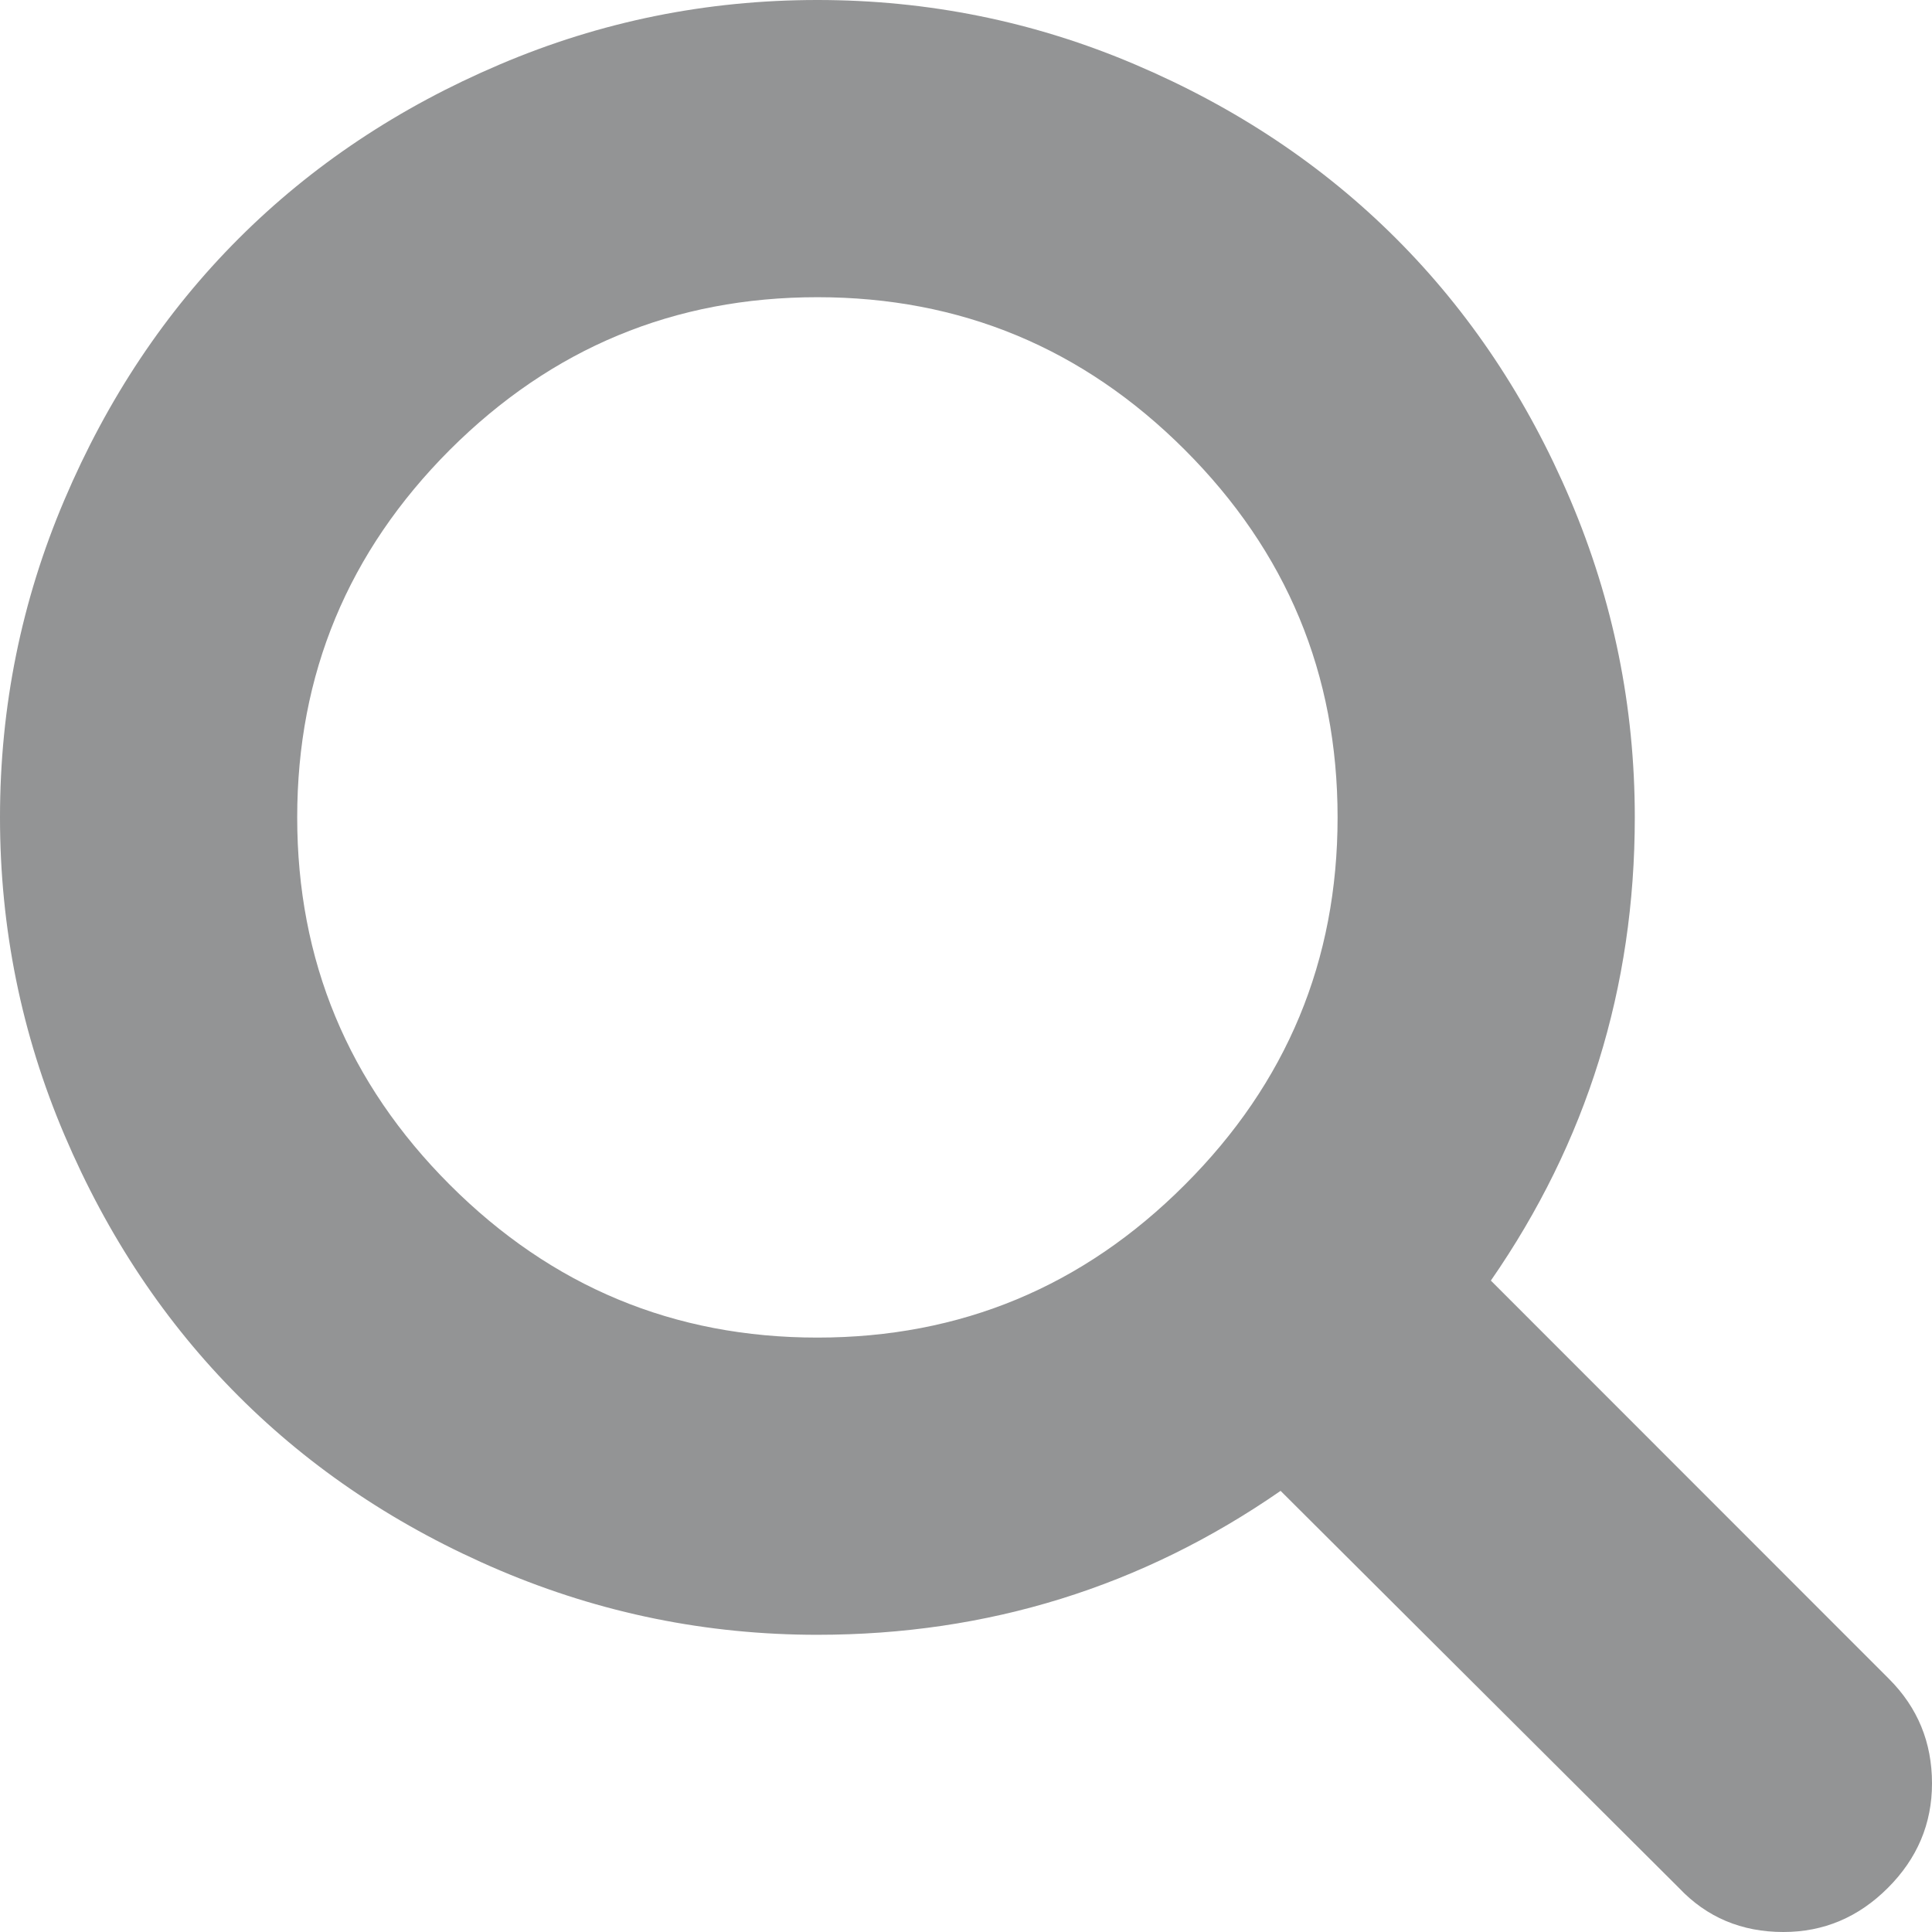
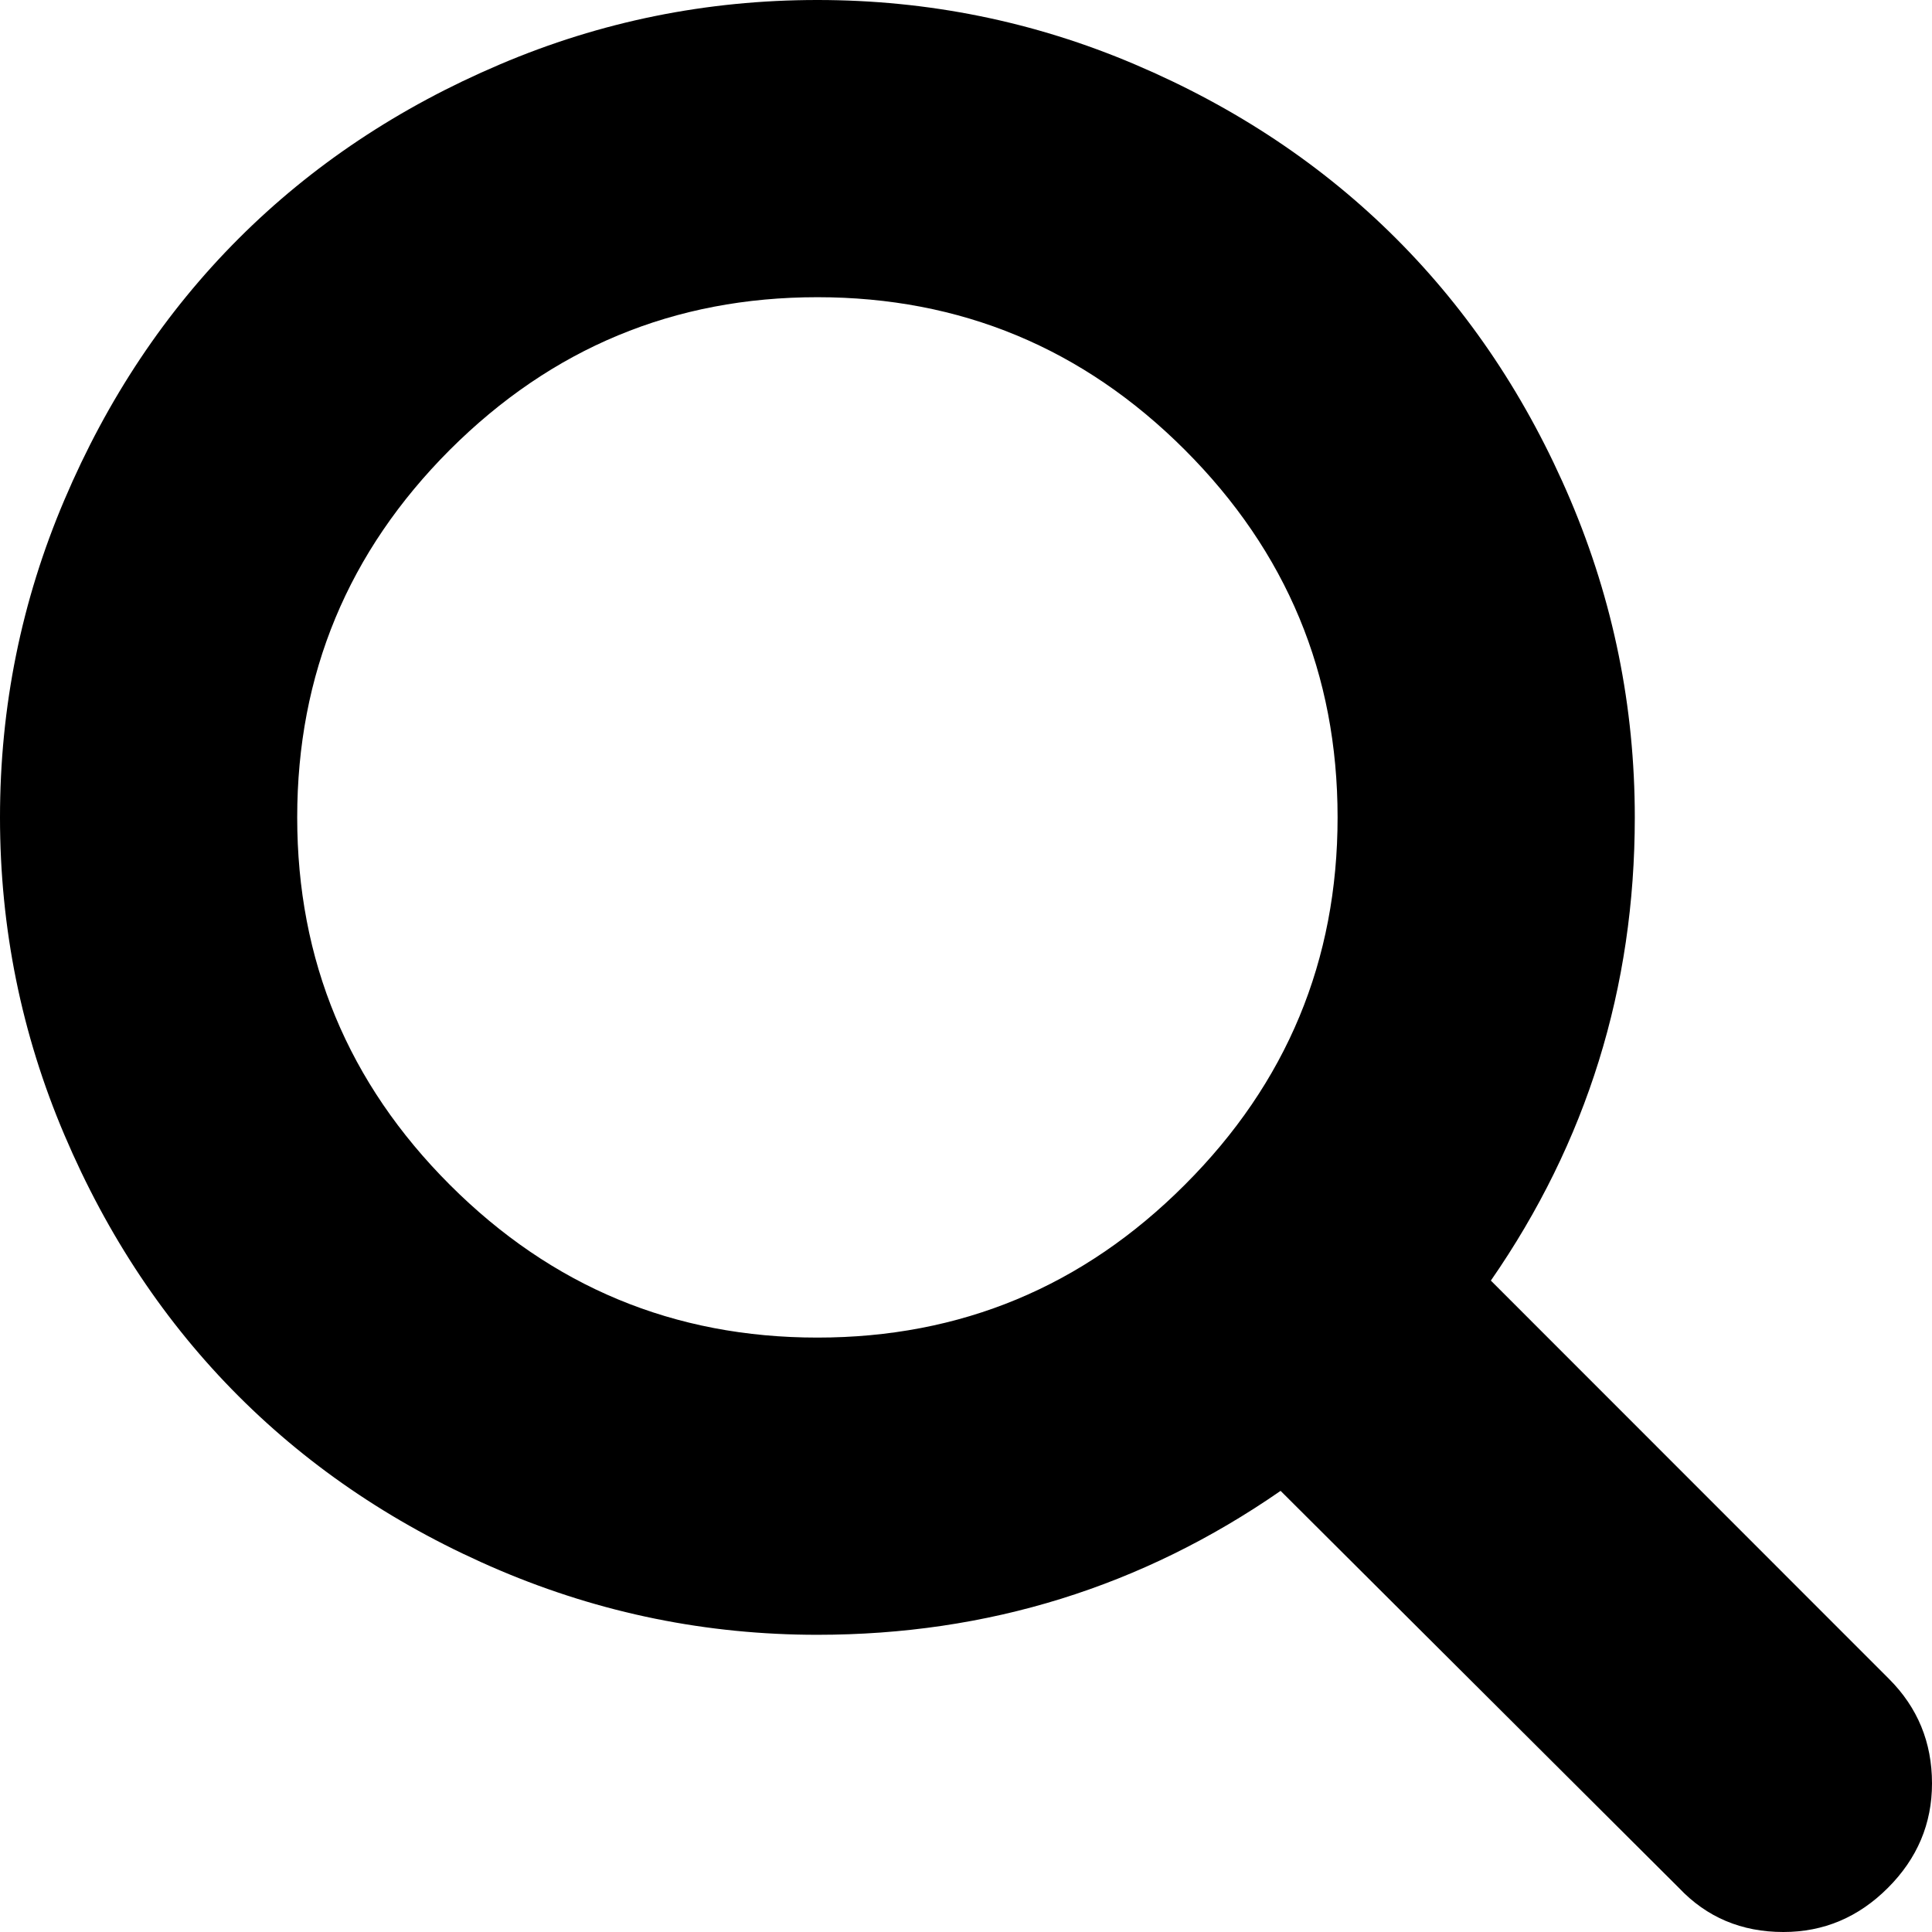
<svg width="12px" height="12px" viewBox="0 0 12 12" version="1.1">
-   <path fill="#939495" d="M8.308,5.077 C8.308,4.187 7.992,3.427 7.359,2.794 C6.727,2.162 5.966,1.846 5.077,1.846 C4.187,1.846 3.427,2.162 2.794,2.794 C2.162,3.427 1.846,4.187 1.846,5.077 C1.846,5.966 2.162,6.727 2.794,7.359 C3.427,7.992 4.187,8.308 5.077,8.308 C5.966,8.308 6.727,7.992 7.359,7.359 C7.992,6.727 8.308,5.966 8.308,5.077 Z M12,11.077 C12,11.327 11.909,11.543 11.726,11.726 C11.543,11.909 11.327,12 11.077,12 C10.817,12 10.601,11.909 10.428,11.726 L7.954,9.26 C7.094,9.856 6.135,10.154 5.077,10.154 C4.389,10.154 3.732,10.02 3.105,9.754 C2.477,9.487 1.936,9.126 1.482,8.672 C1.028,8.218 0.667,7.677 0.4,7.049 C0.133,6.422 0,5.764 0,5.077 C0,4.389 0.133,3.732 0.4,3.105 C0.667,2.477 1.028,1.936 1.482,1.482 C1.936,1.028 2.477,0.667 3.105,0.4 C3.732,0.133 4.389,0 5.077,0 C5.764,0 6.422,0.133 7.049,0.4 C7.677,0.667 8.218,1.028 8.672,1.482 C9.126,1.936 9.487,2.477 9.754,3.105 C10.02,3.732 10.154,4.389 10.154,5.077 C10.154,6.135 9.856,7.094 9.26,7.954 L11.733,10.428 C11.911,10.606 12,10.822 12,11.077 Z" />
+   <path fill="currentColor" d="M8.308,5.077 C8.308,4.187 7.992,3.427 7.359,2.794 C6.727,2.162 5.966,1.846 5.077,1.846 C4.187,1.846 3.427,2.162 2.794,2.794 C2.162,3.427 1.846,4.187 1.846,5.077 C1.846,5.966 2.162,6.727 2.794,7.359 C3.427,7.992 4.187,8.308 5.077,8.308 C5.966,8.308 6.727,7.992 7.359,7.359 C7.992,6.727 8.308,5.966 8.308,5.077 Z M12,11.077 C12,11.327 11.909,11.543 11.726,11.726 C11.543,11.909 11.327,12 11.077,12 C10.817,12 10.601,11.909 10.428,11.726 L7.954,9.26 C7.094,9.856 6.135,10.154 5.077,10.154 C4.389,10.154 3.732,10.02 3.105,9.754 C2.477,9.487 1.936,9.126 1.482,8.672 C1.028,8.218 0.667,7.677 0.4,7.049 C0.133,6.422 0,5.764 0,5.077 C0,4.389 0.133,3.732 0.4,3.105 C0.667,2.477 1.028,1.936 1.482,1.482 C1.936,1.028 2.477,0.667 3.105,0.4 C3.732,0.133 4.389,0 5.077,0 C5.764,0 6.422,0.133 7.049,0.4 C7.677,0.667 8.218,1.028 8.672,1.482 C9.126,1.936 9.487,2.477 9.754,3.105 C10.02,3.732 10.154,4.389 10.154,5.077 C10.154,6.135 9.856,7.094 9.26,7.954 L11.733,10.428 C11.911,10.606 12,10.822 12,11.077 Z" />
</svg>
